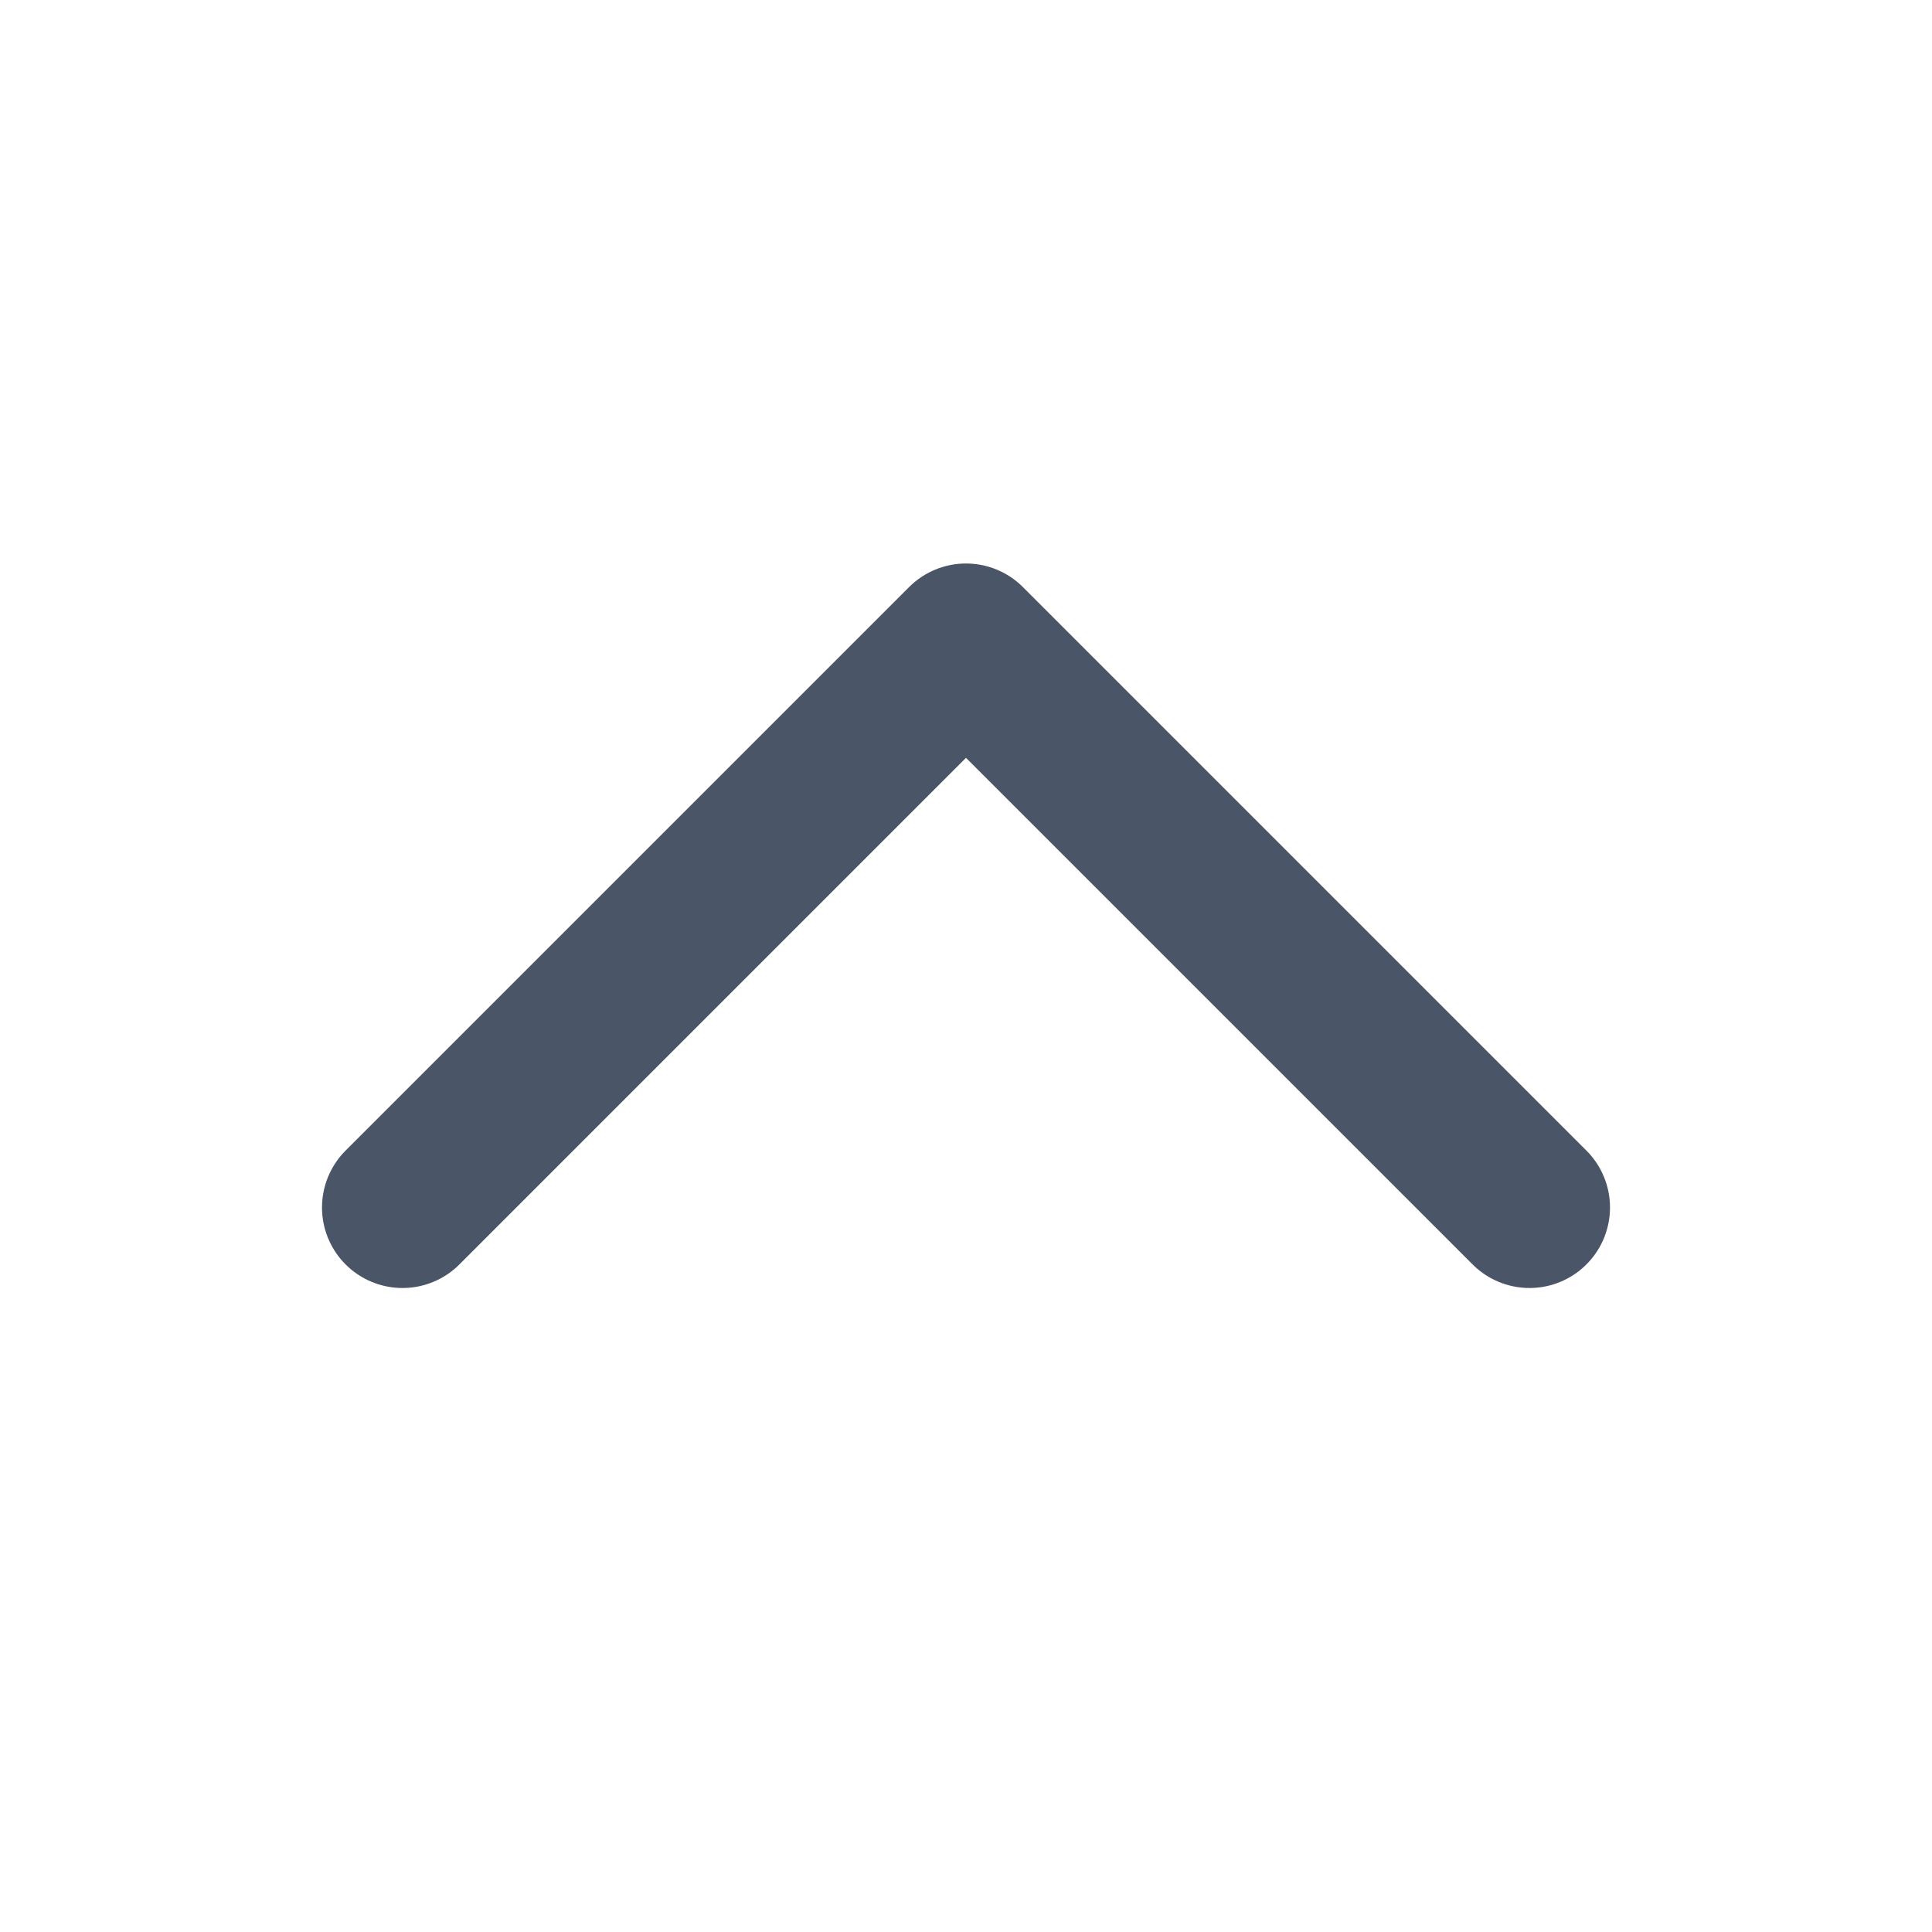
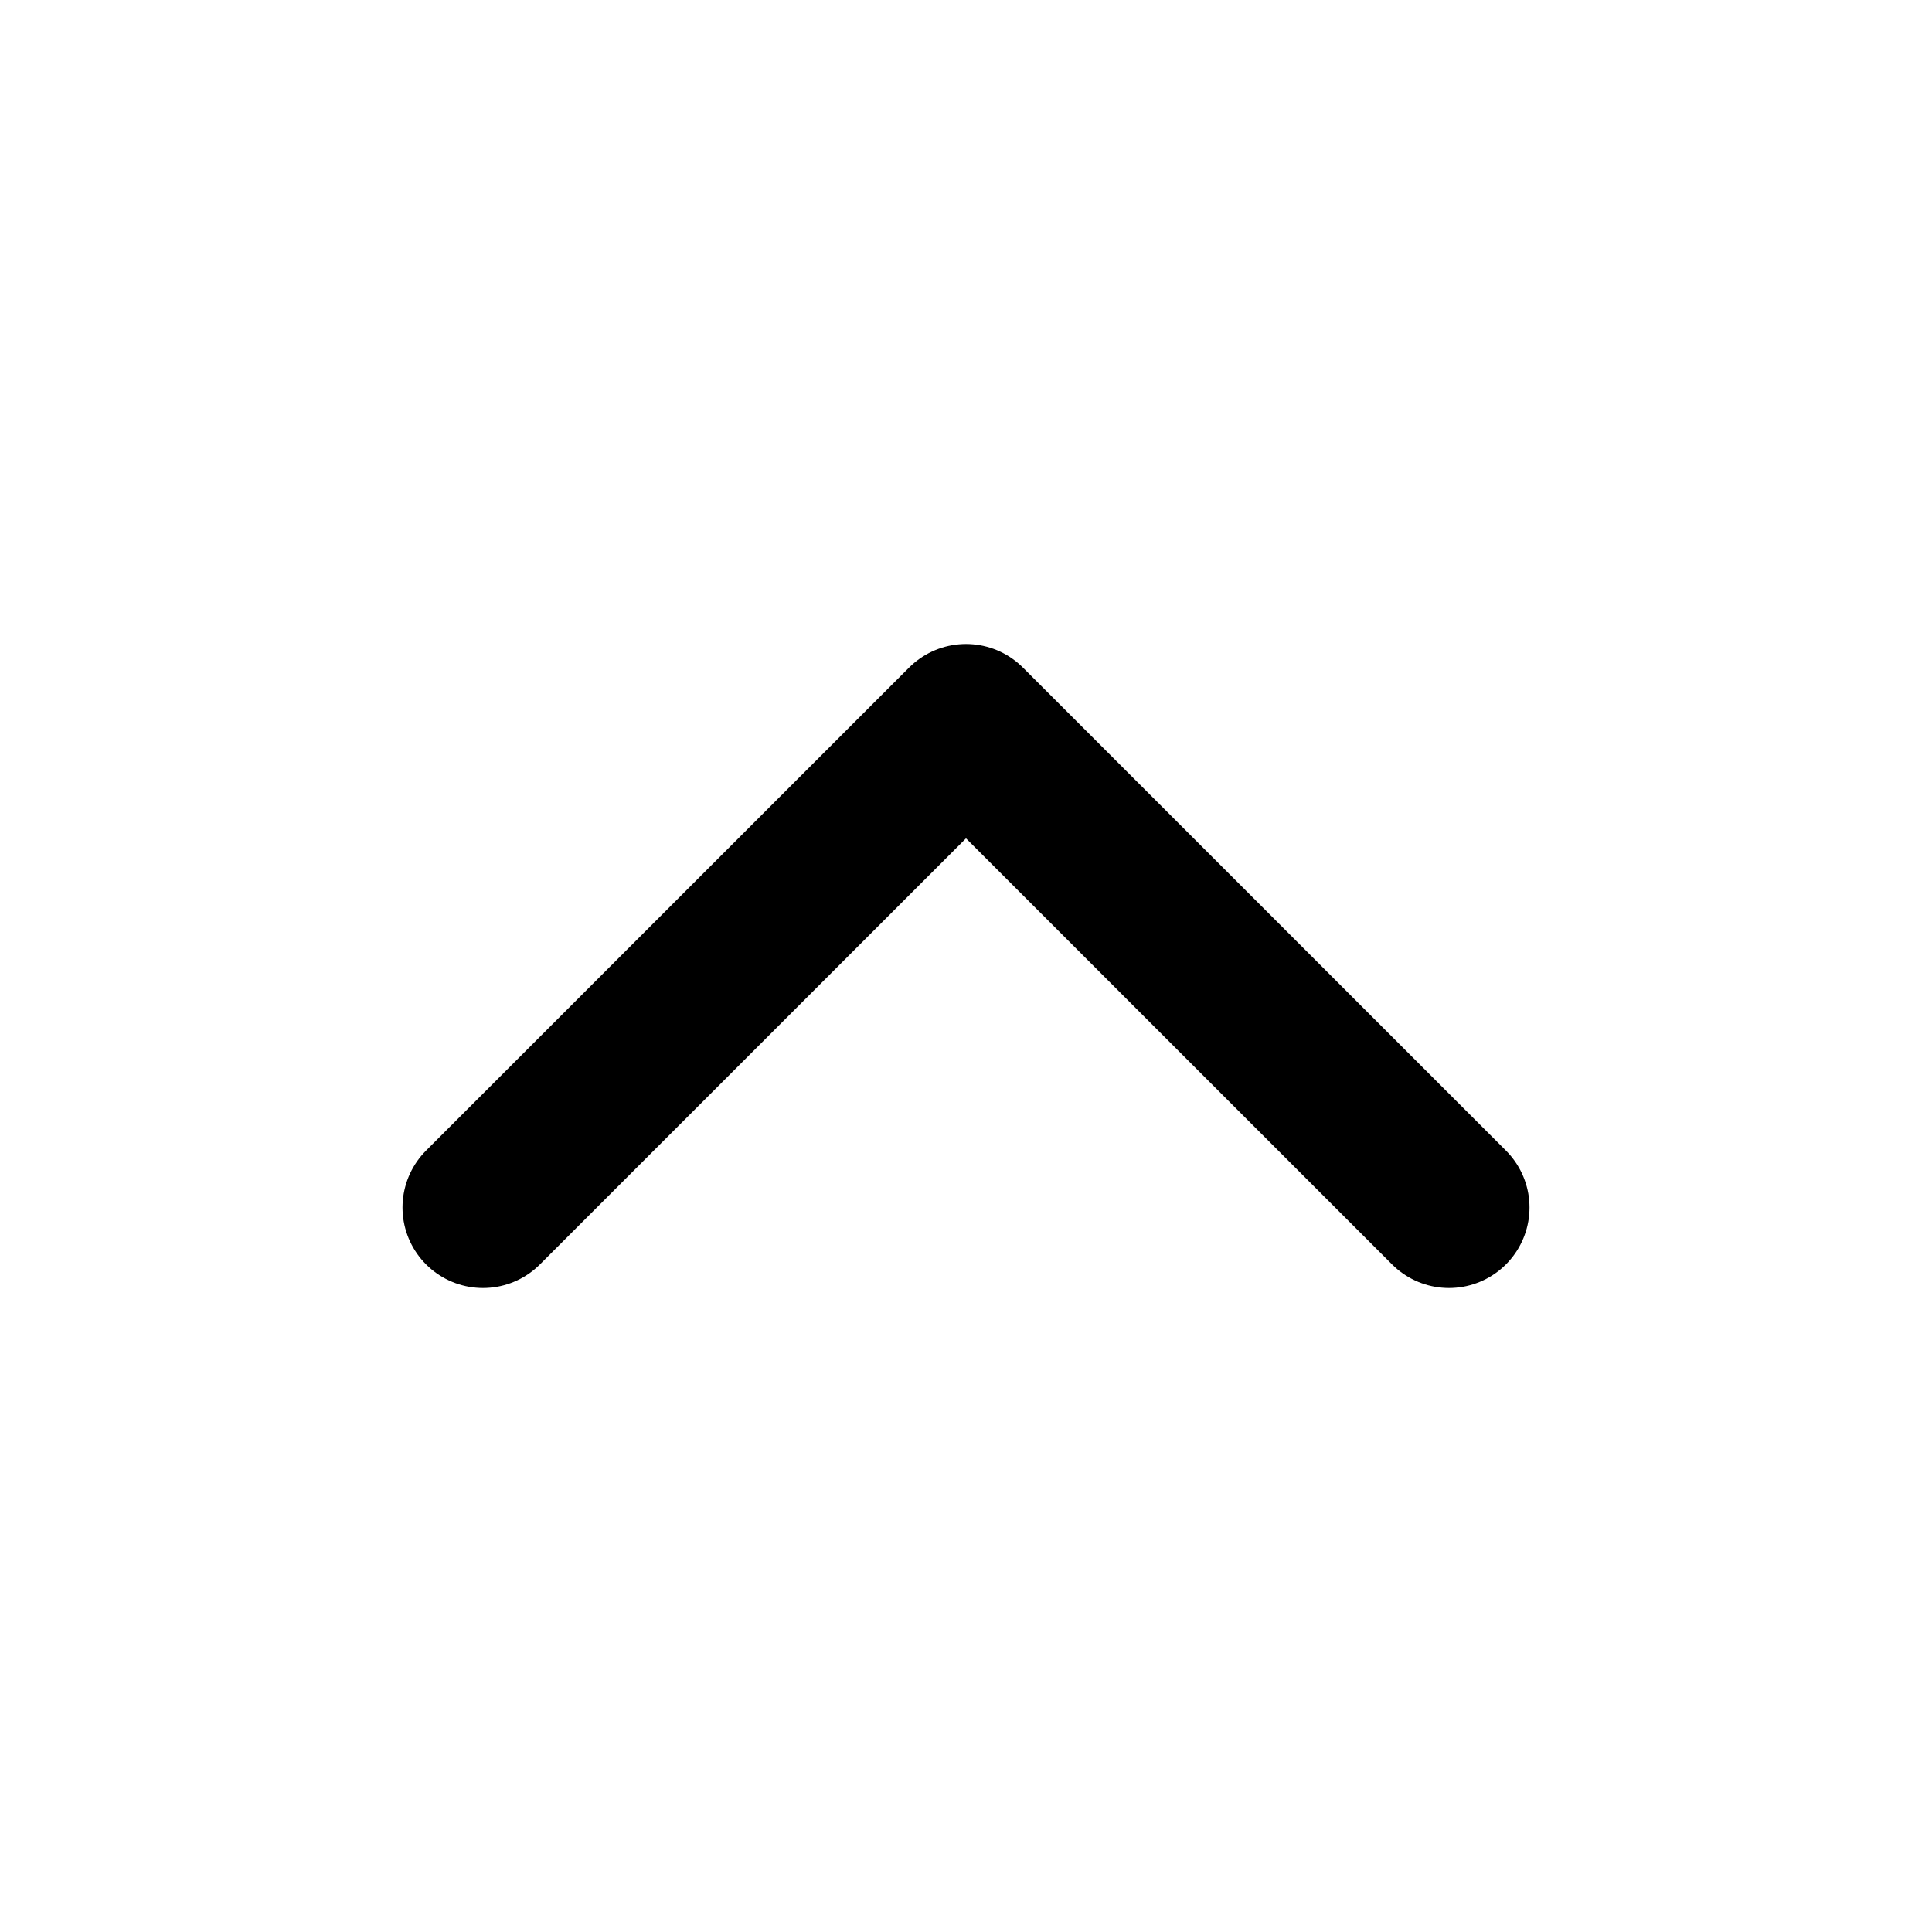
- <svg xmlns="http://www.w3.org/2000/svg" width="24" height="24" viewBox="0 0 24 24" fill="none">
-   <path d="M5 15L12 8L19 15" stroke="#4A5568" stroke-width="2" stroke-linecap="round" stroke-linejoin="round" />
+ <svg xmlns="http://www.w3.org/2000/svg" width="24" height="24" viewBox="0 0 24 24" fill="none" stroke="currentColor" stroke-width="2" stroke-linecap="round" stroke-linejoin="round" class="feather feather-chevron-up">
+   <polyline points="18 15 12 9 6 15" />
</svg>
